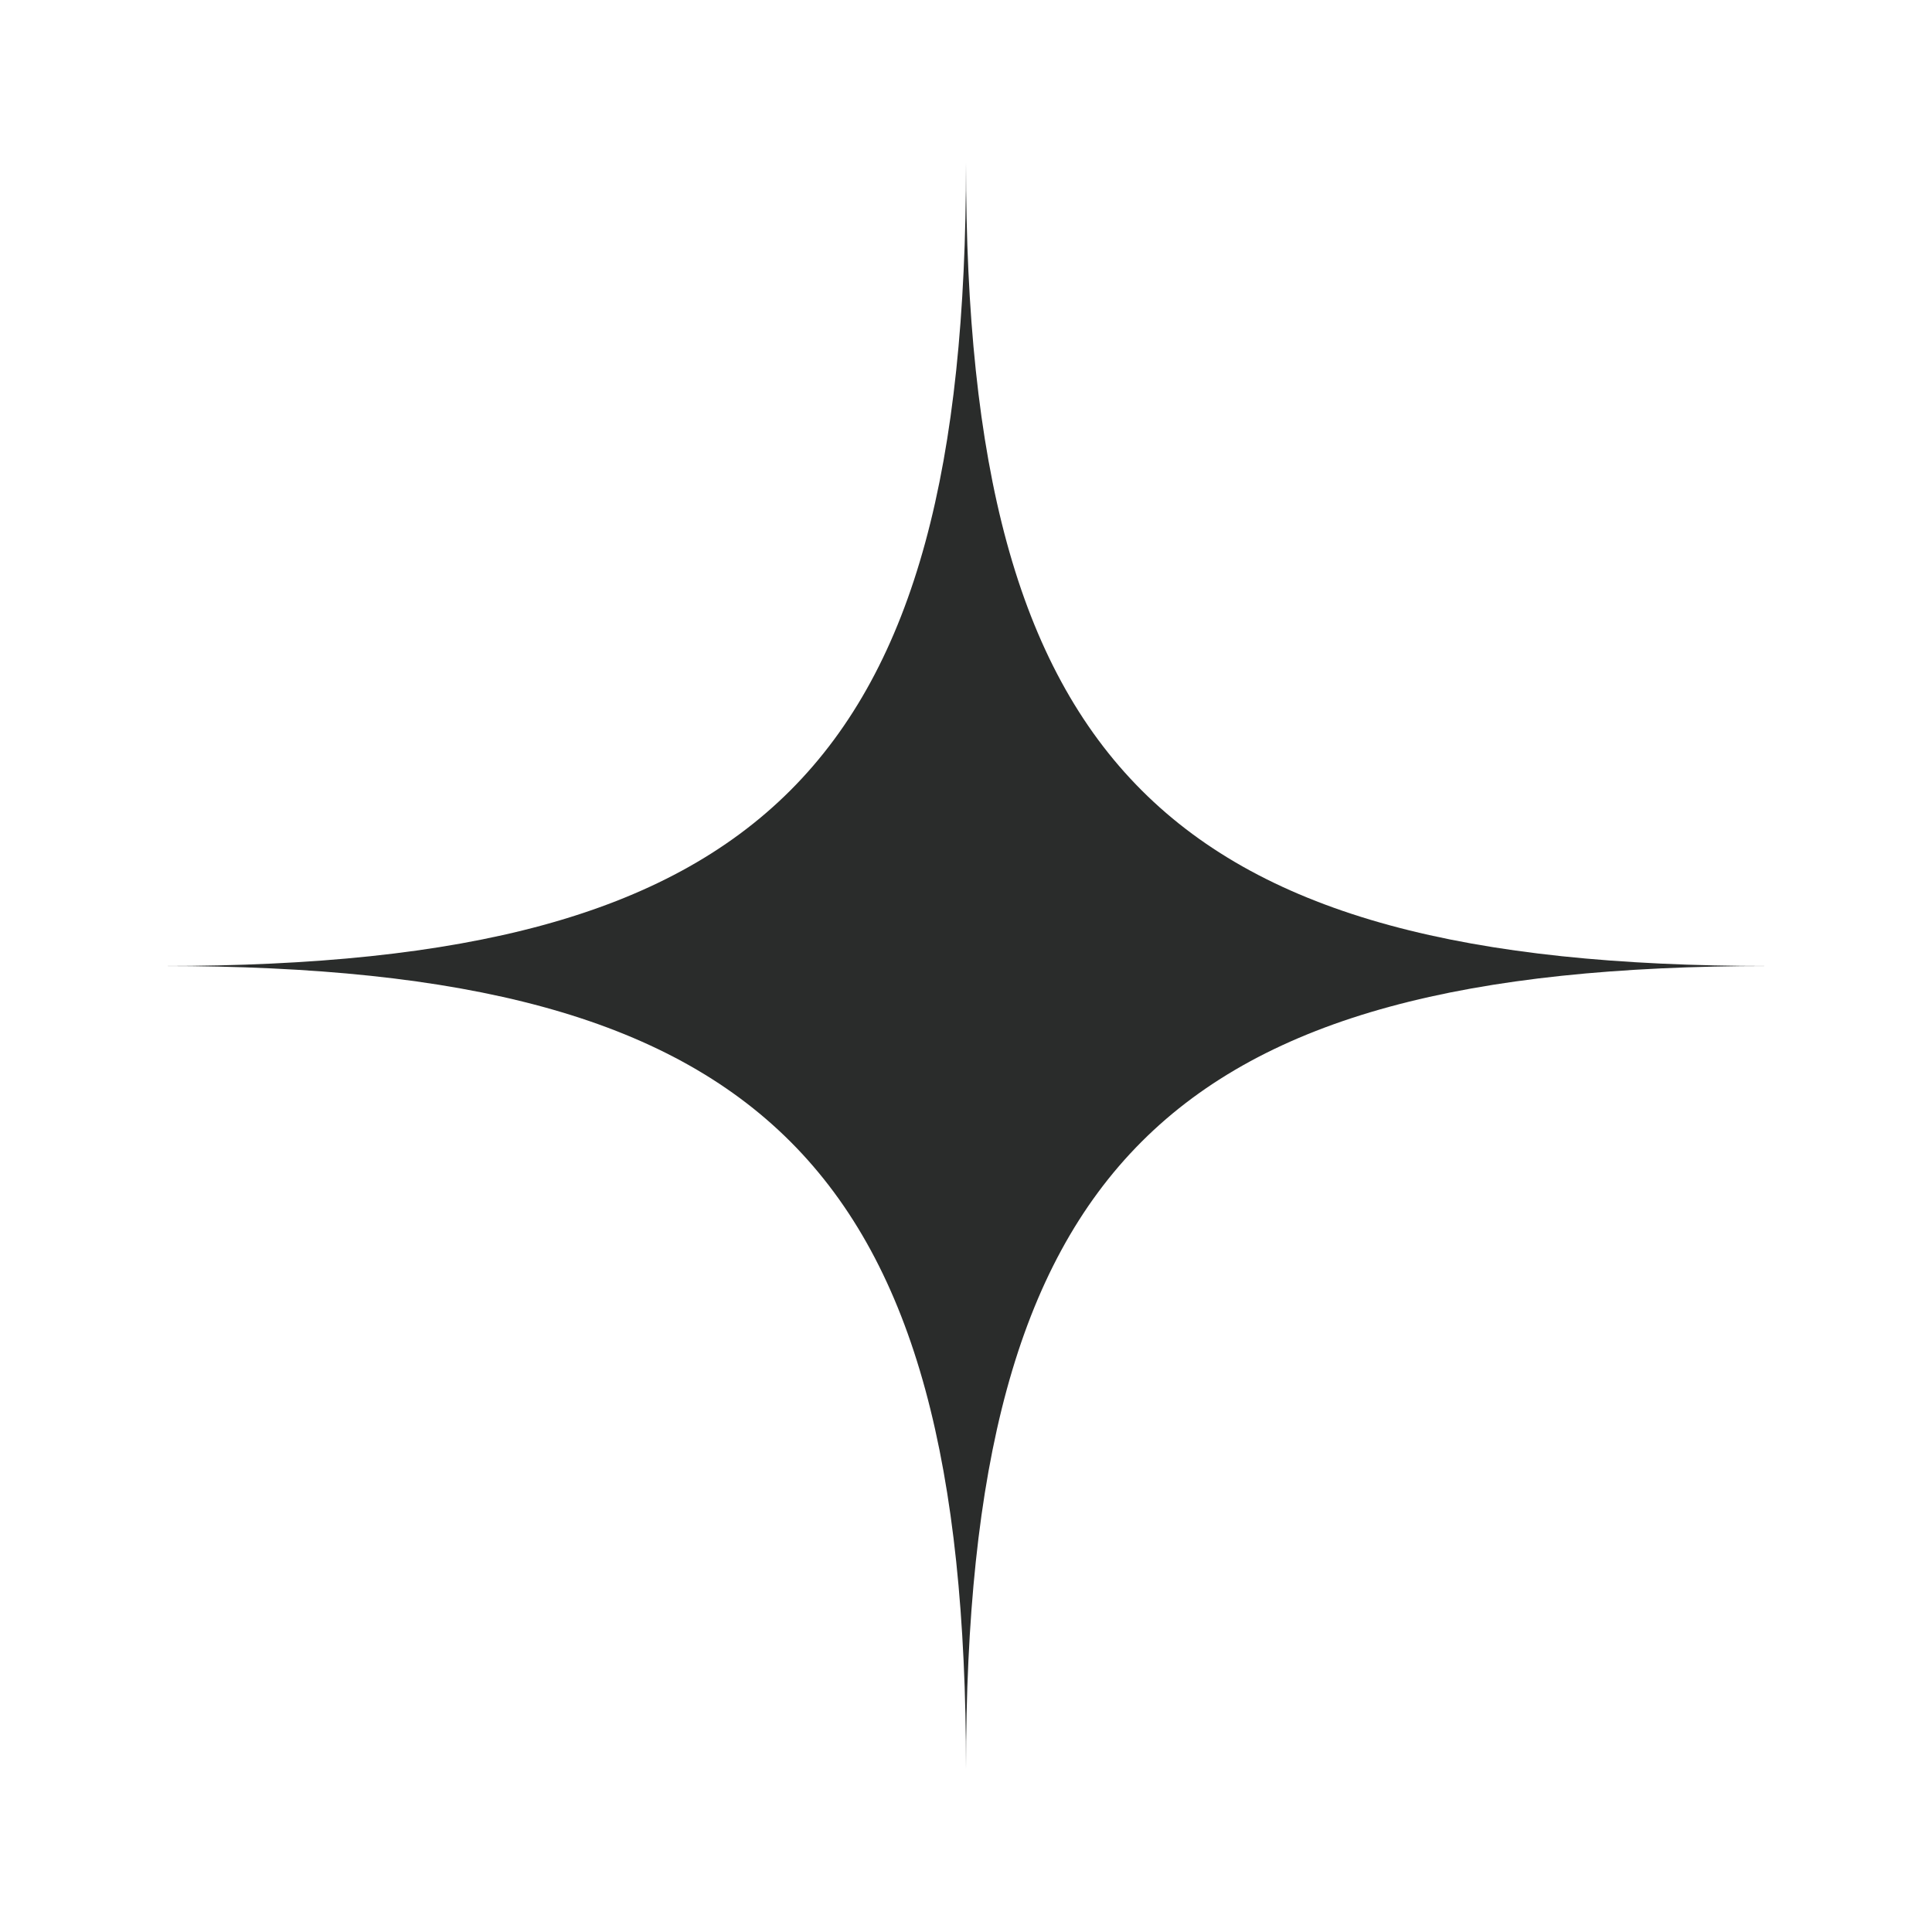
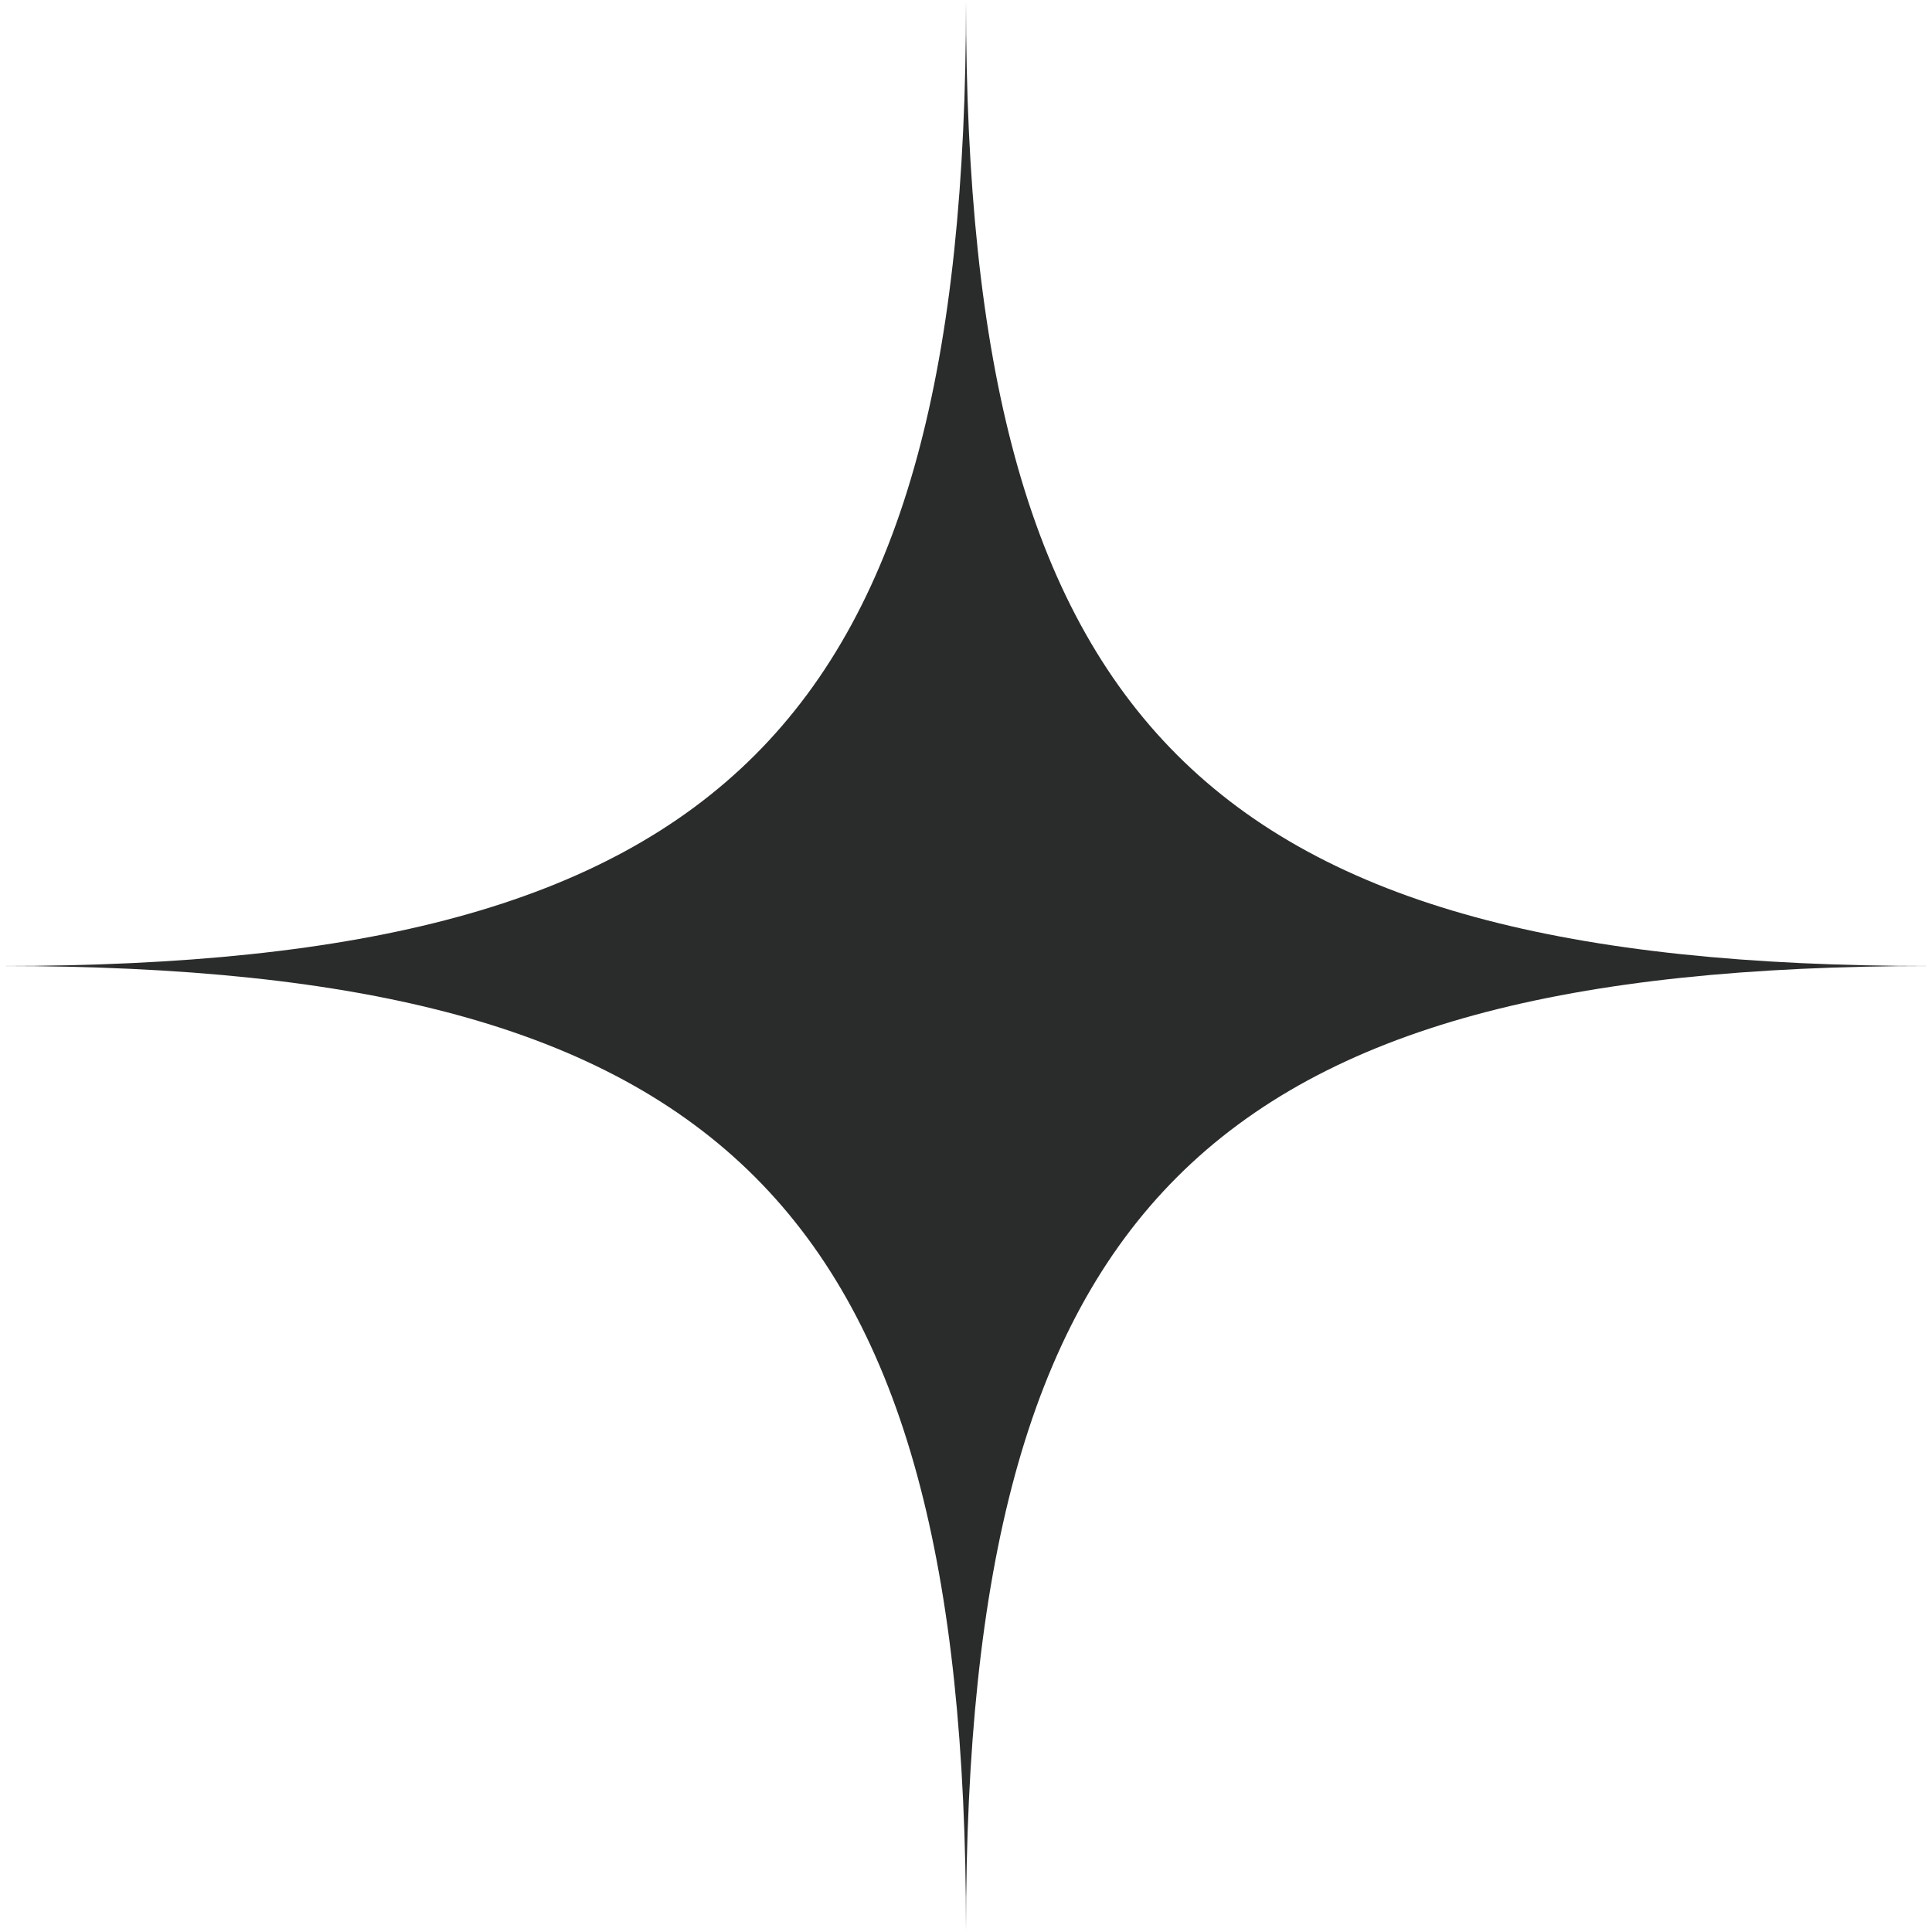
<svg xmlns="http://www.w3.org/2000/svg" viewBox="0 0 512 512" width="512" height="512">
-   <g transform="translate(256,256) scale(6.5) translate(-297.27,-32.74)">
+   <g transform="translate(256,256) scale(7.81) translate(-297.27,-32.74)">
    <path d="M330.01,32.74c-24.55,0-32.74-8.18-32.74-32.74,0,24.56-8.18,32.74-32.74,32.74,24.56,0,32.74,8.18,32.74,32.74,0-24.56,8.19-32.74,32.74-32.74" fill="#2a2c2b" />
  </g>
</svg>
